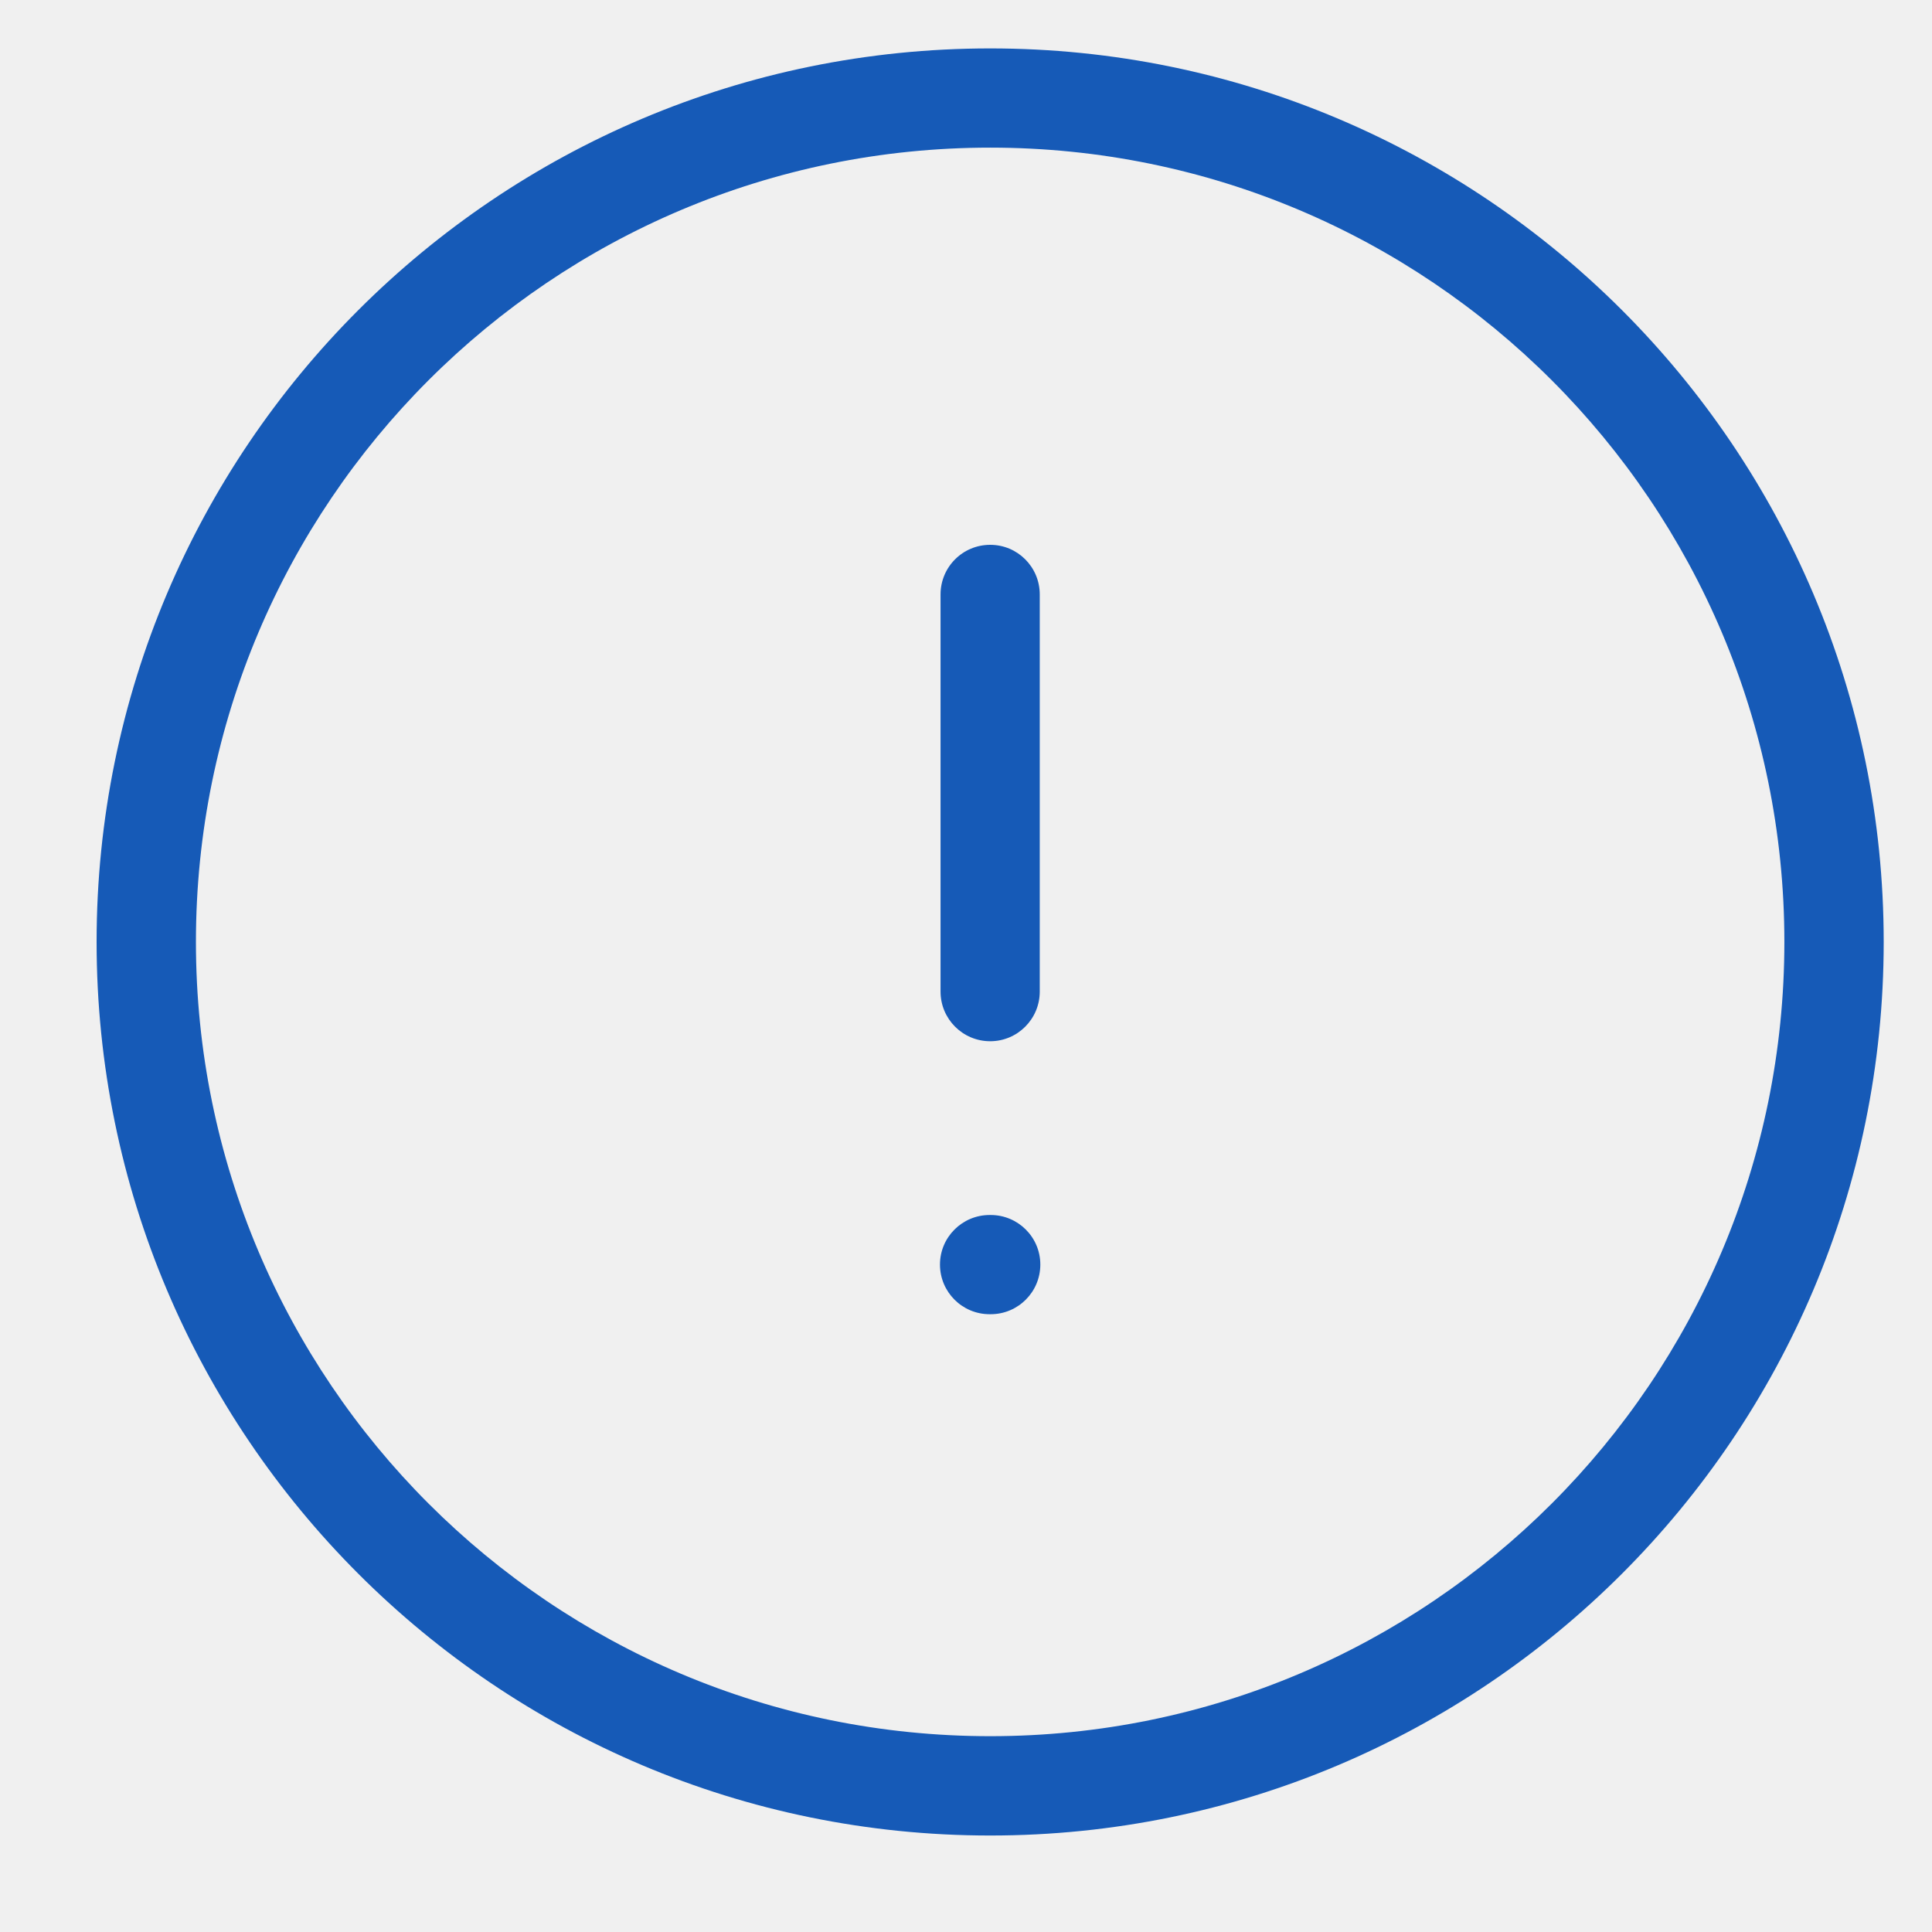
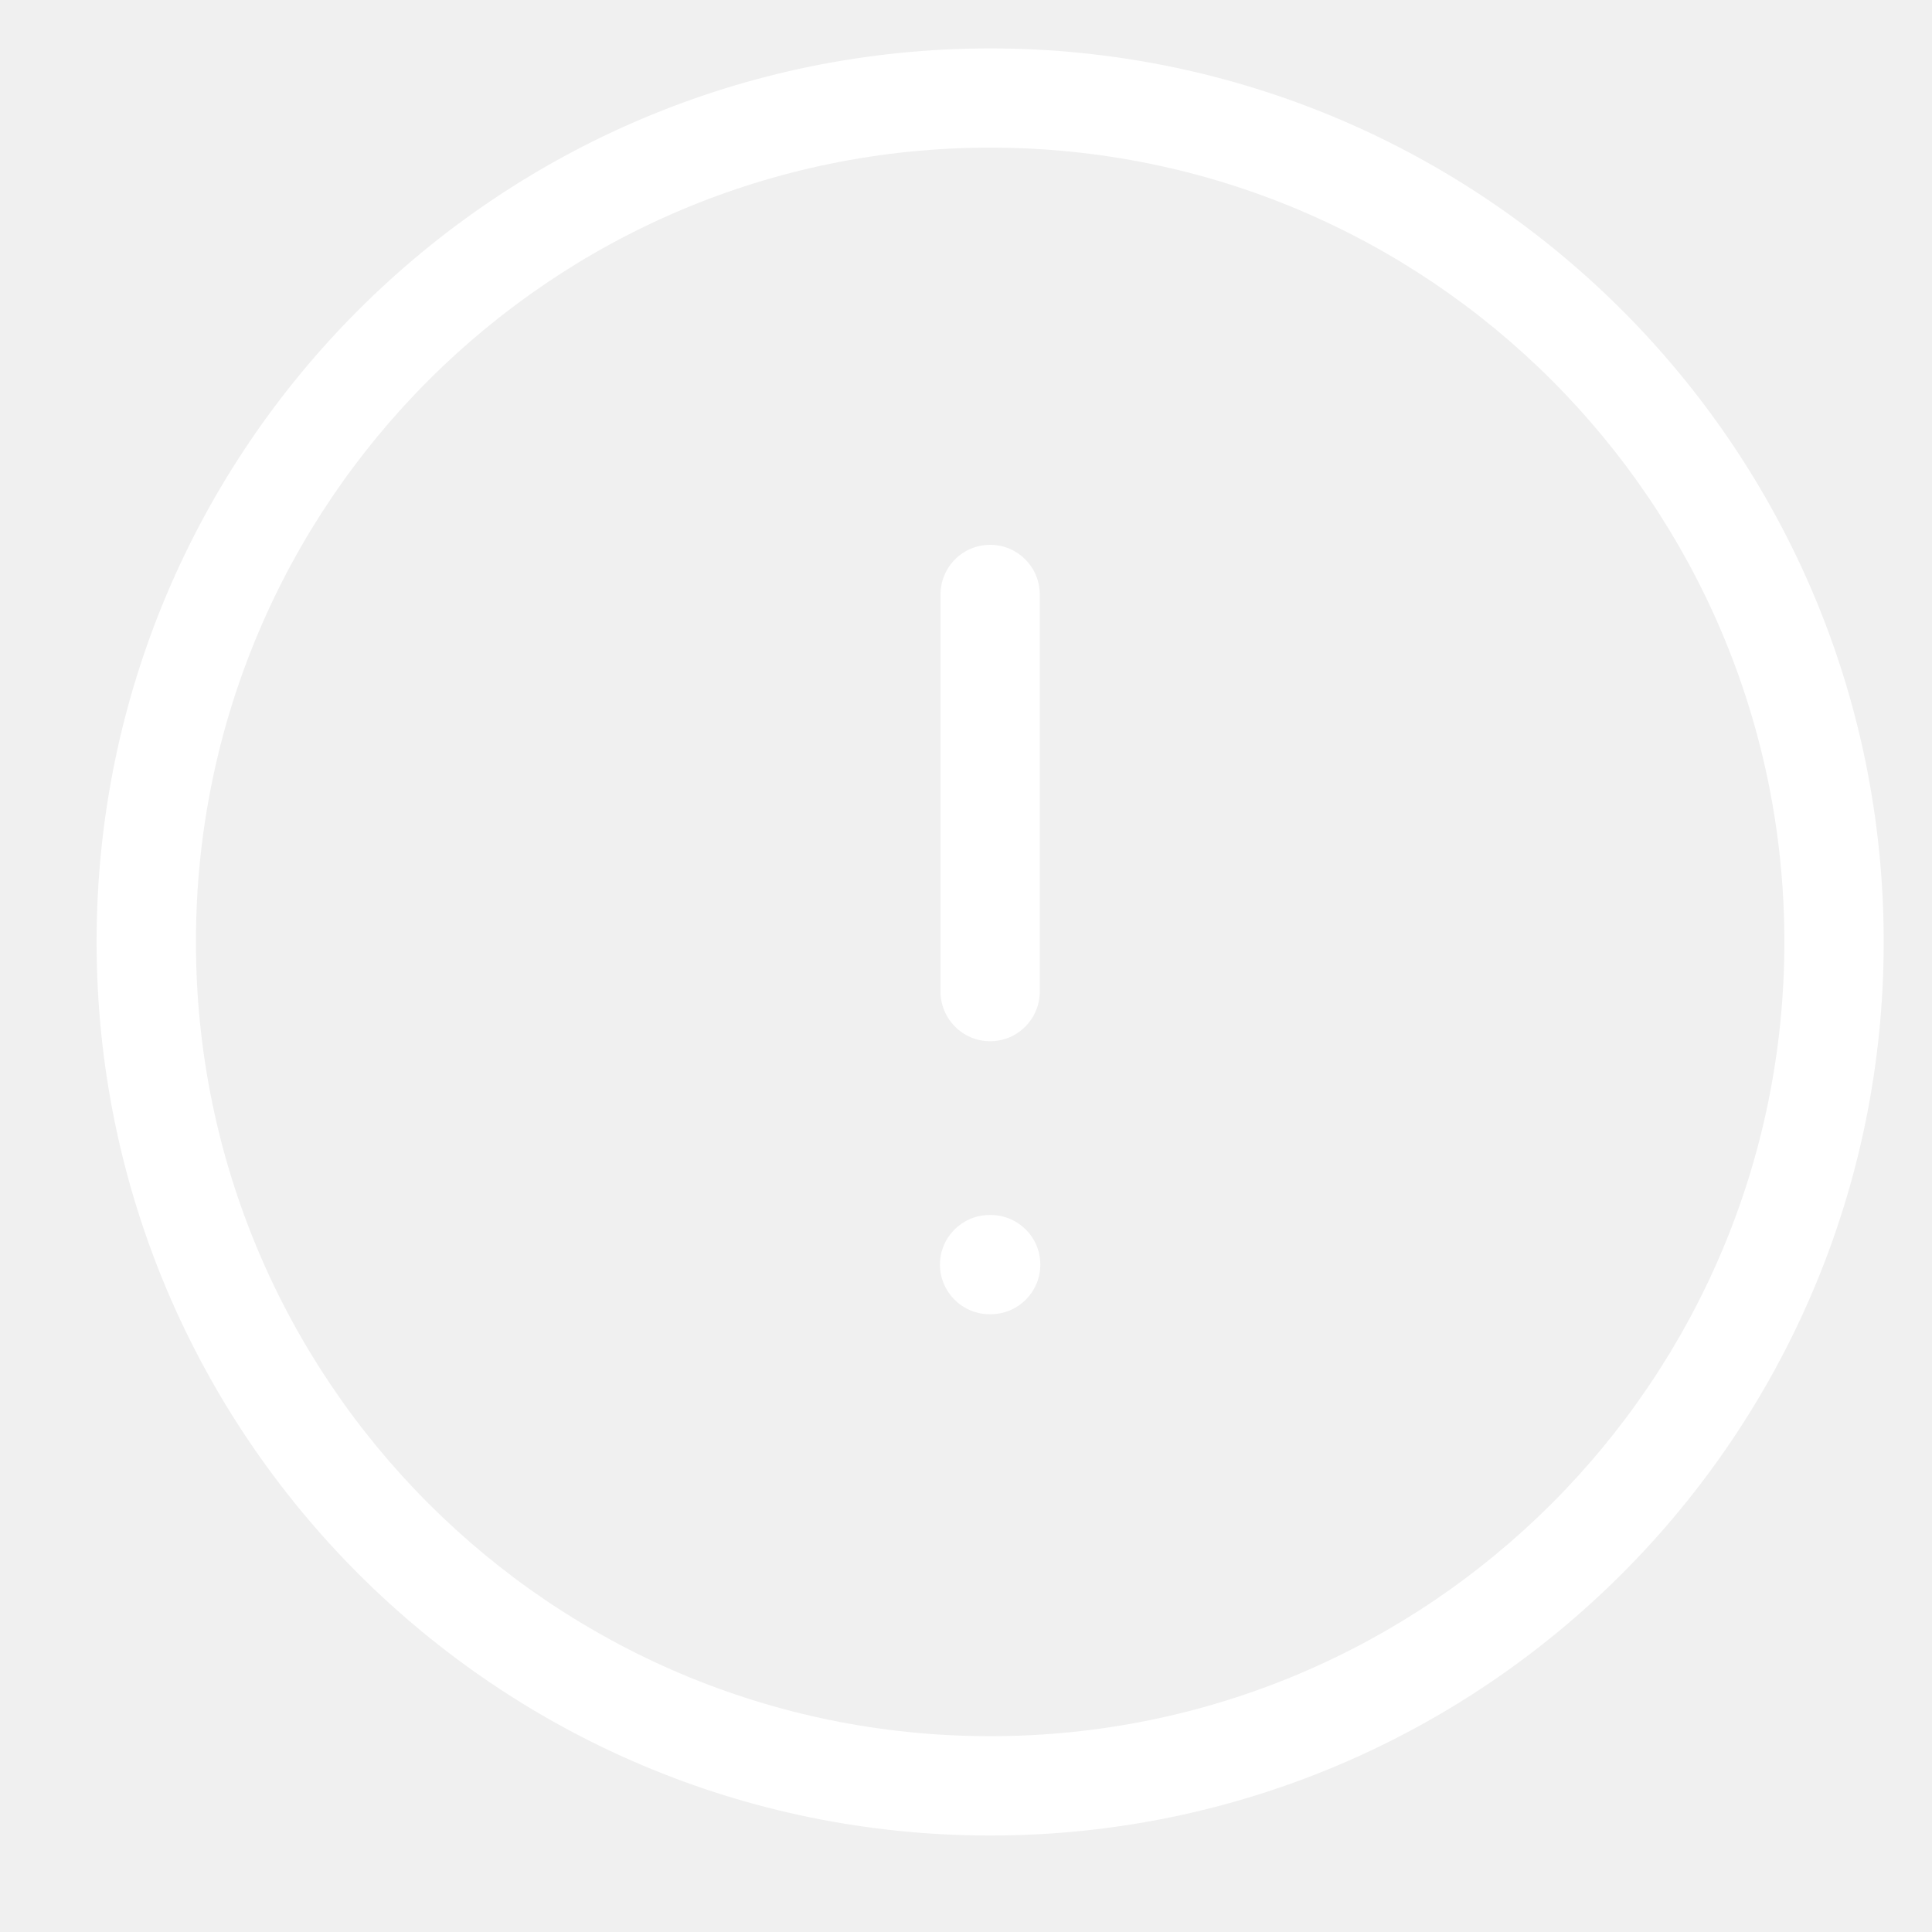
<svg xmlns="http://www.w3.org/2000/svg" width="17" height="17" viewBox="0 0 17 17" fill="none">
-   <path fill-rule="evenodd" clip-rule="evenodd" d="M8.713 1.299C4.852 1.299 1.724 4.428 1.724 8.288C1.724 12.148 4.852 15.277 8.713 15.277C12.572 15.277 15.701 12.148 15.701 8.288C15.701 4.428 12.572 1.299 8.713 1.299ZM0.85 8.288C0.85 3.946 4.37 0.426 8.713 0.426C13.054 0.426 16.575 3.946 16.575 8.288C16.575 12.63 13.054 16.151 8.713 16.151C4.37 16.151 0.85 12.63 0.85 8.288ZM8.713 4.794C8.954 4.794 9.149 4.989 9.149 5.231V8.725C9.149 8.966 8.954 9.162 8.713 9.162C8.471 9.162 8.276 8.966 8.276 8.725V5.231C8.276 4.989 8.471 4.794 8.713 4.794ZM8.271 11.127C8.271 10.886 8.467 10.691 8.708 10.691H8.717C8.958 10.691 9.154 10.886 9.154 11.127C9.154 11.369 8.958 11.564 8.717 11.564H8.708C8.467 11.564 8.271 11.369 8.271 11.127Z" fill="#165AB7" />
+   <path fill-rule="evenodd" clip-rule="evenodd" d="M8.713 1.299C4.852 1.299 1.724 4.428 1.724 8.288C1.724 12.148 4.852 15.277 8.713 15.277C12.572 15.277 15.701 12.148 15.701 8.288C15.701 4.428 12.572 1.299 8.713 1.299ZM0.85 8.288C0.85 3.946 4.37 0.426 8.713 0.426C13.054 0.426 16.575 3.946 16.575 8.288C16.575 12.63 13.054 16.151 8.713 16.151C4.37 16.151 0.85 12.63 0.85 8.288ZM8.713 4.794C8.954 4.794 9.149 4.989 9.149 5.231V8.725C9.149 8.966 8.954 9.162 8.713 9.162C8.471 9.162 8.276 8.966 8.276 8.725V5.231C8.276 4.989 8.471 4.794 8.713 4.794ZM8.271 11.127C8.271 10.886 8.467 10.691 8.708 10.691H8.717C8.958 10.691 9.154 10.886 9.154 11.127C9.154 11.369 8.958 11.564 8.717 11.564H8.708C8.467 11.564 8.271 11.369 8.271 11.127Z" fill="#fff" />
</svg>
